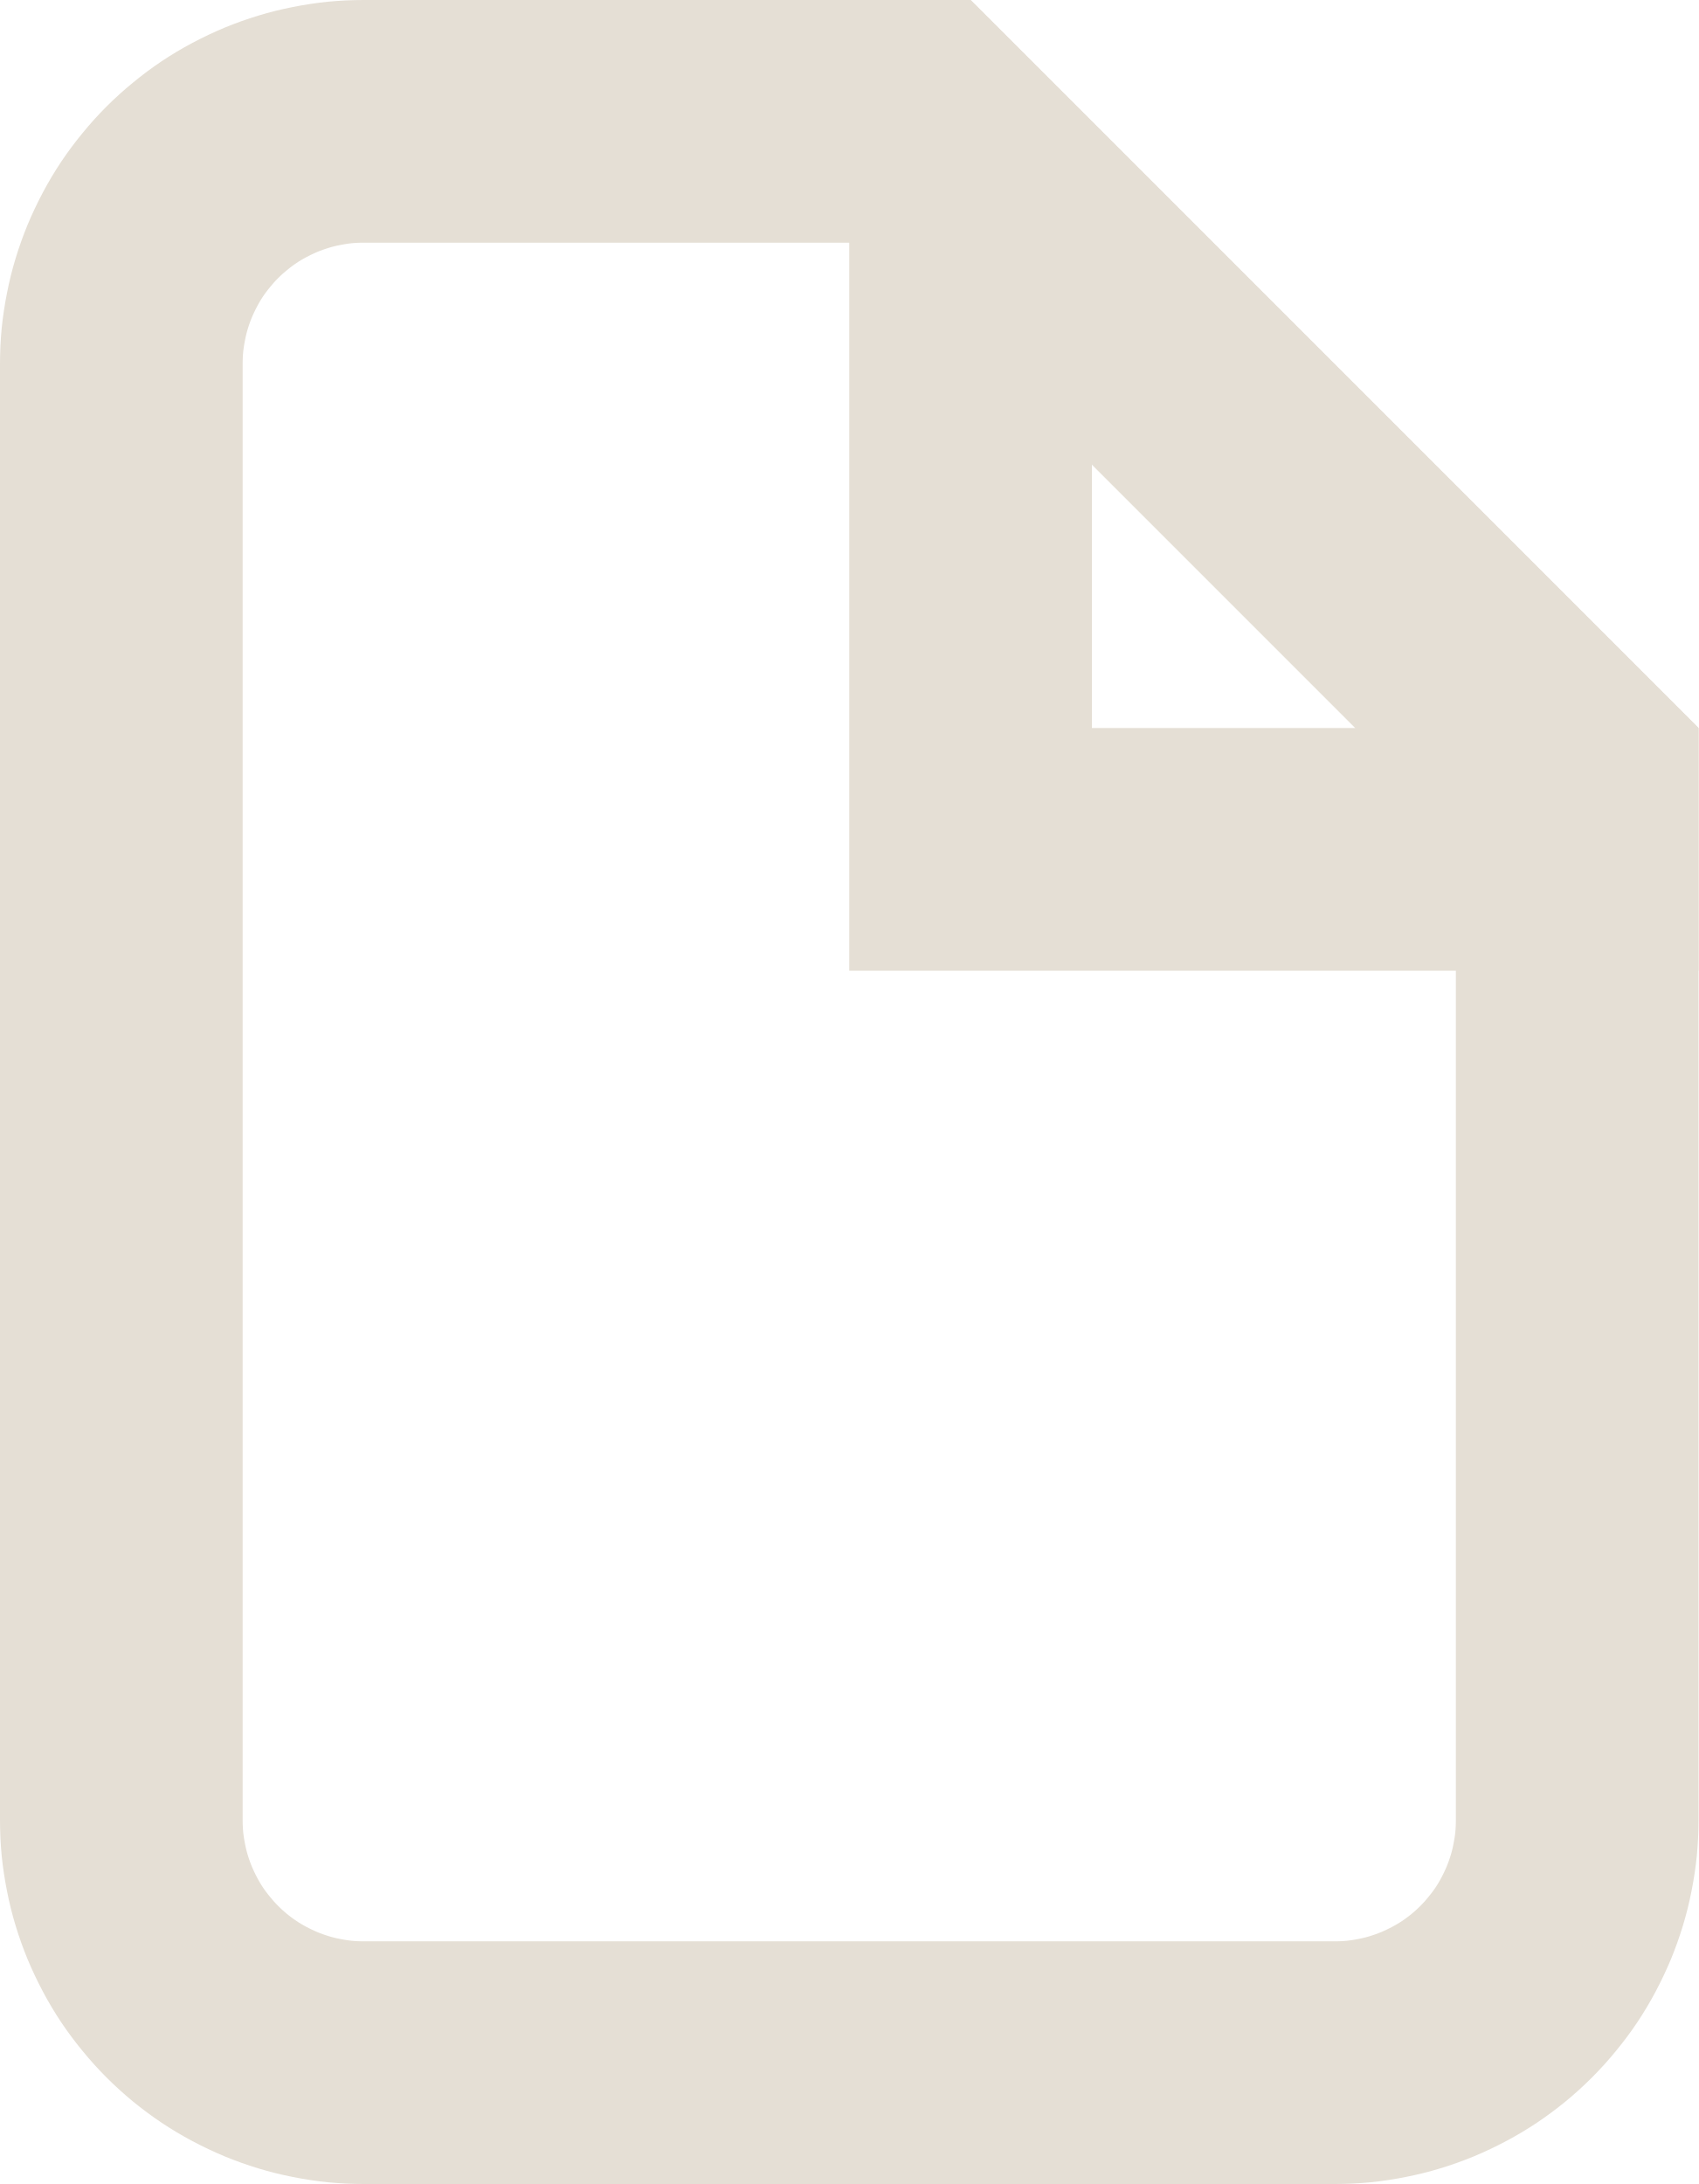
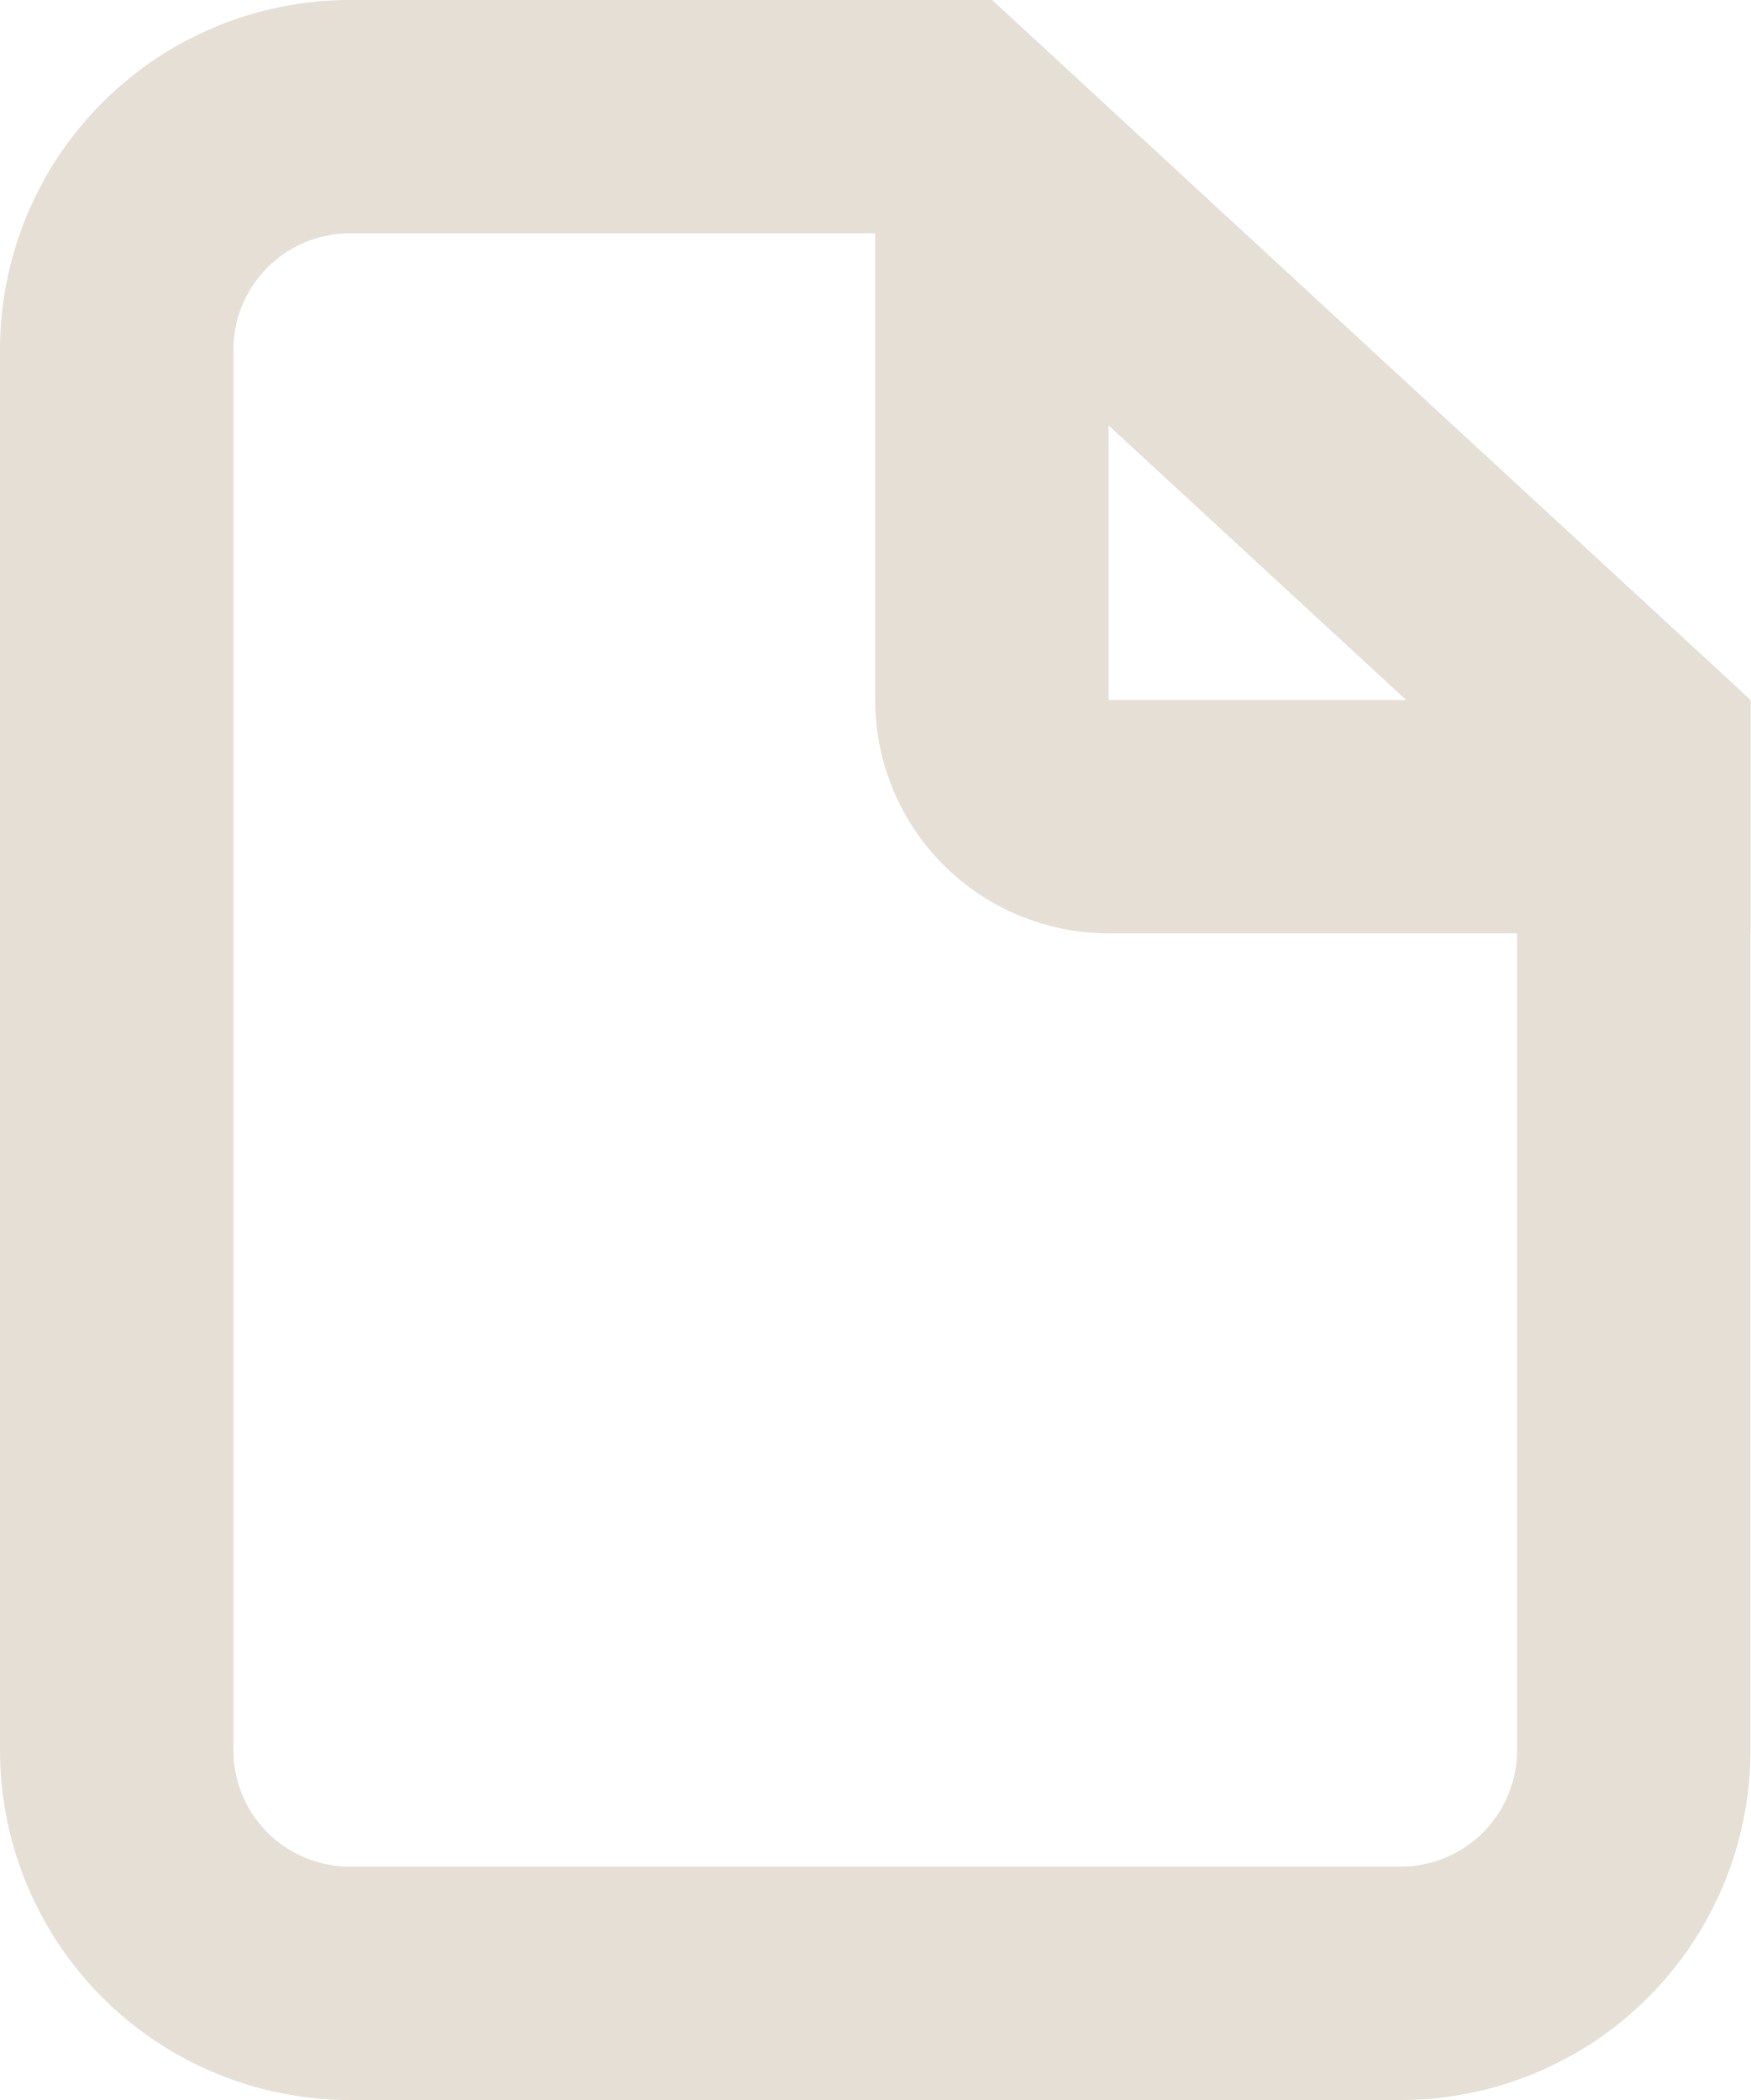
- <svg xmlns="http://www.w3.org/2000/svg" xmlns:xlink="http://www.w3.org/1999/xlink" width="14px" height="18px" viewBox="0 0 14 18" version="1.1">
+ <svg xmlns="http://www.w3.org/2000/svg" xmlns:xlink="http://www.w3.org/1999/xlink" width="15px" height="18px" viewBox="0 0 15 18" version="1.1">
  <defs>
-     <path d="M2.998 0L8 0L14 6L14 15.002Q14 15.149 13.986 15.296Q13.971 15.442 13.942 15.587Q13.914 15.731 13.871 15.872Q13.828 16.013 13.772 16.149Q13.715 16.285 13.646 16.415Q13.577 16.545 13.495 16.668Q13.413 16.79 13.319 16.904Q13.226 17.018 13.122 17.122Q13.018 17.226 12.904 17.32Q12.79 17.413 12.668 17.495Q12.545 17.577 12.415 17.646Q12.285 17.715 12.149 17.772Q12.013 17.828 11.872 17.871Q11.731 17.914 11.587 17.942Q11.442 17.971 11.296 17.986Q11.149 18 11.002 18L2.998 18Q2.851 18 2.704 17.986Q2.558 17.971 2.413 17.942Q2.269 17.914 2.128 17.871Q1.987 17.828 1.851 17.772Q1.715 17.715 1.585 17.646Q1.455 17.577 1.332 17.495Q1.21 17.413 1.096 17.32Q0.982 17.226 0.878 17.122Q0.774 17.018 0.681 16.904Q0.587 16.79 0.505 16.668Q0.423 16.545 0.354 16.415Q0.285 16.285 0.228 16.149Q0.172 16.013 0.129 15.872Q0.086 15.731 0.058 15.587Q0.029 15.442 0.014 15.296Q0 15.149 0 15.002L0 2.998Q0 2.851 0.014 2.704Q0.029 2.558 0.058 2.413Q0.086 2.269 0.129 2.128Q0.172 1.987 0.228 1.851Q0.285 1.715 0.354 1.585Q0.423 1.455 0.505 1.332Q0.587 1.21 0.681 1.096Q0.774 0.982 0.878 0.878Q0.982 0.774 1.096 0.681Q1.21 0.587 1.332 0.505Q1.455 0.423 1.585 0.354Q1.715 0.285 1.851 0.228Q1.987 0.172 2.128 0.129Q2.269 0.086 2.413 0.058Q2.558 0.029 2.704 0.014Q2.851 0 2.998 0Z" id="path_1" />
-     <path d="M7 1.61429e-06L8 0L14 6L14 8L7 8L7 1.61429e-06Z" id="path_2" />
+     <path d="M2.998 6.72744e-06L8.5 1.90735e-05L15 6L15 15.002Q15 15.149 14.986 15.296Q14.971 15.442 14.942 15.587Q14.914 15.731 14.871 15.872Q14.828 16.013 14.772 16.149Q14.715 16.285 14.646 16.415Q14.577 16.545 14.495 16.668Q14.413 16.79 14.319 16.904Q14.226 17.018 14.122 17.122Q14.018 17.226 13.904 17.32Q13.79 17.413 13.668 17.495Q13.545 17.577 13.415 17.646Q13.285 17.715 13.149 17.772Q13.013 17.828 12.872 17.871Q12.731 17.914 12.587 17.942Q12.442 17.971 12.296 17.986Q12.149 18 12.002 18L2.998 18Q2.851 18 2.704 17.986Q2.558 17.971 2.413 17.942Q2.269 17.914 2.128 17.871Q1.987 17.828 1.851 17.772Q1.715 17.715 1.585 17.646Q1.455 17.577 1.332 17.495Q1.21 17.413 1.096 17.32Q0.982 17.226 0.878 17.122Q0.774 17.018 0.681 16.904Q0.587 16.79 0.505 16.668Q0.423 16.545 0.354 16.415Q0.285 16.285 0.228 16.149Q0.172 16.013 0.129 15.872Q0.086 15.731 0.058 15.587Q0.029 15.442 0.014 15.296Q0 15.149 0 15.002L0 2.998Q0 2.851 0.014 2.704Q0.029 2.558 0.058 2.413Q0.086 2.269 0.129 2.128Q0.172 1.987 0.228 1.851Q0.285 1.715 0.354 1.585Q0.423 1.455 0.505 1.332Q0.587 1.21 0.681 1.096Q0.774 0.982 0.878 0.878Q0.982 0.774 1.096 0.681Q1.21 0.587 1.332 0.505Q1.455 0.423 1.585 0.354Q1.715 0.285 1.851 0.228Q1.987 0.172 2.128 0.129Q2.269 0.086 2.413 0.058Q2.558 0.029 2.704 0.014Q2.851 6.39694e-06 2.998 6.72744e-06L2.998 6.72744e-06Z" id="path_1" />
+     <path d="M7.5 1.61429e-06L8.5 0L15 6L15 8L9.499 8Q9.401 8 9.303 7.99Q9.205 7.981 9.109 7.962Q9.013 7.942 8.919 7.914Q8.825 7.885 8.734 7.848Q8.643 7.81 8.557 7.764Q8.47 7.718 8.388 7.663Q8.307 7.609 8.231 7.546Q8.155 7.484 8.085 7.415Q8.016 7.345 7.954 7.269Q7.891 7.193 7.837 7.112Q7.782 7.03 7.736 6.943Q7.69 6.857 7.652 6.766Q7.615 6.675 7.586 6.581Q7.558 6.487 7.538 6.391Q7.519 6.295 7.51 6.197Q7.5 6.099 7.5 6.001L7.5 1.61429e-06Z" id="path_2" />
    <clipPath id="clip_1">
      <use xlink:href="#path_1" />
    </clipPath>
    <clipPath id="clip_2">
      <use xlink:href="#path_2" />
    </clipPath>
  </defs>
  <g id="File" fill-opacity="1">
-     <path d="M-135 -1664L-135 -1664L-135 -1646L-149 -1646L-149 -1664L-135 -1664Z" id="File" fill="none" stroke="none" />
+     <path d="M-134 -1664L-134 -1664L-134 -1646L-149 -1646L-149 -1664L-134 -1664Z" id="File" fill="none" stroke="none" />
    <g id="Rectangle">
      <g clip-path="url(#clip_1)">
        <use xlink:href="#path_1" fill="none" stroke="#E5DFD5" stroke-width="4" />
      </g>
    </g>
    <g id="Rectangle">
      <g clip-path="url(#clip_2)">
        <use xlink:href="#path_2" fill="none" stroke="#E5DFD5" stroke-width="4" />
      </g>
    </g>
  </g>
</svg>
